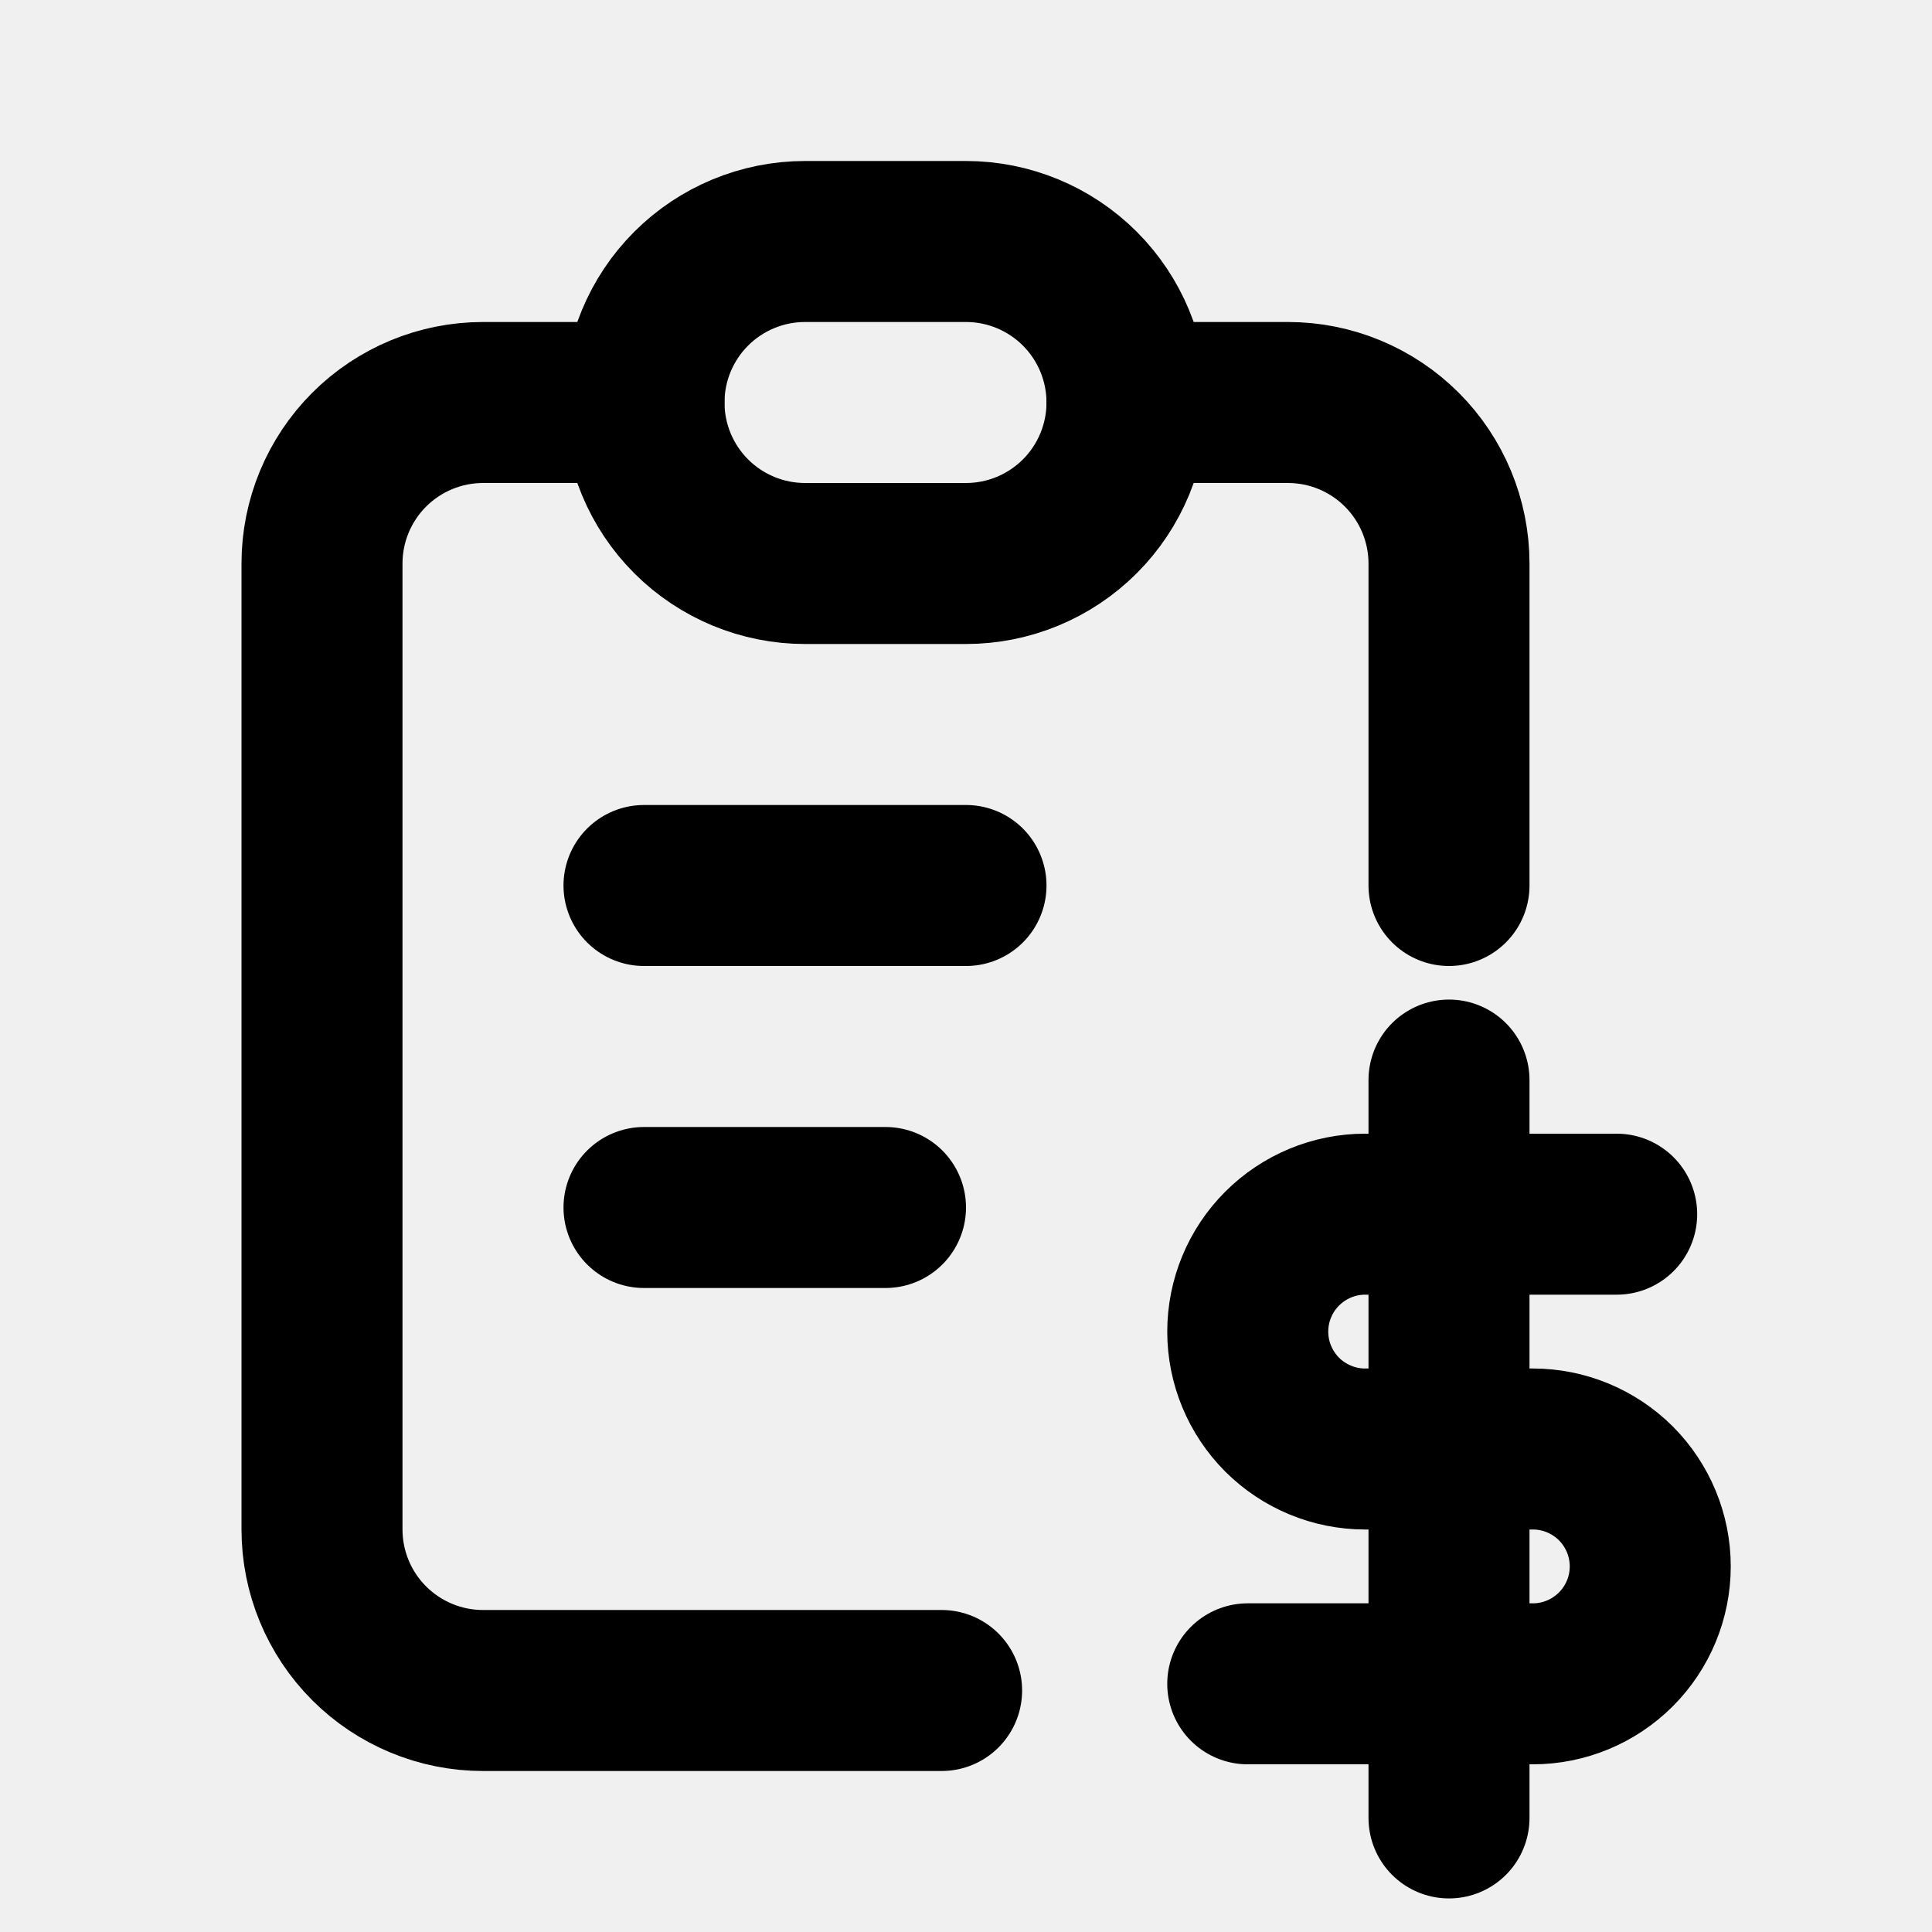
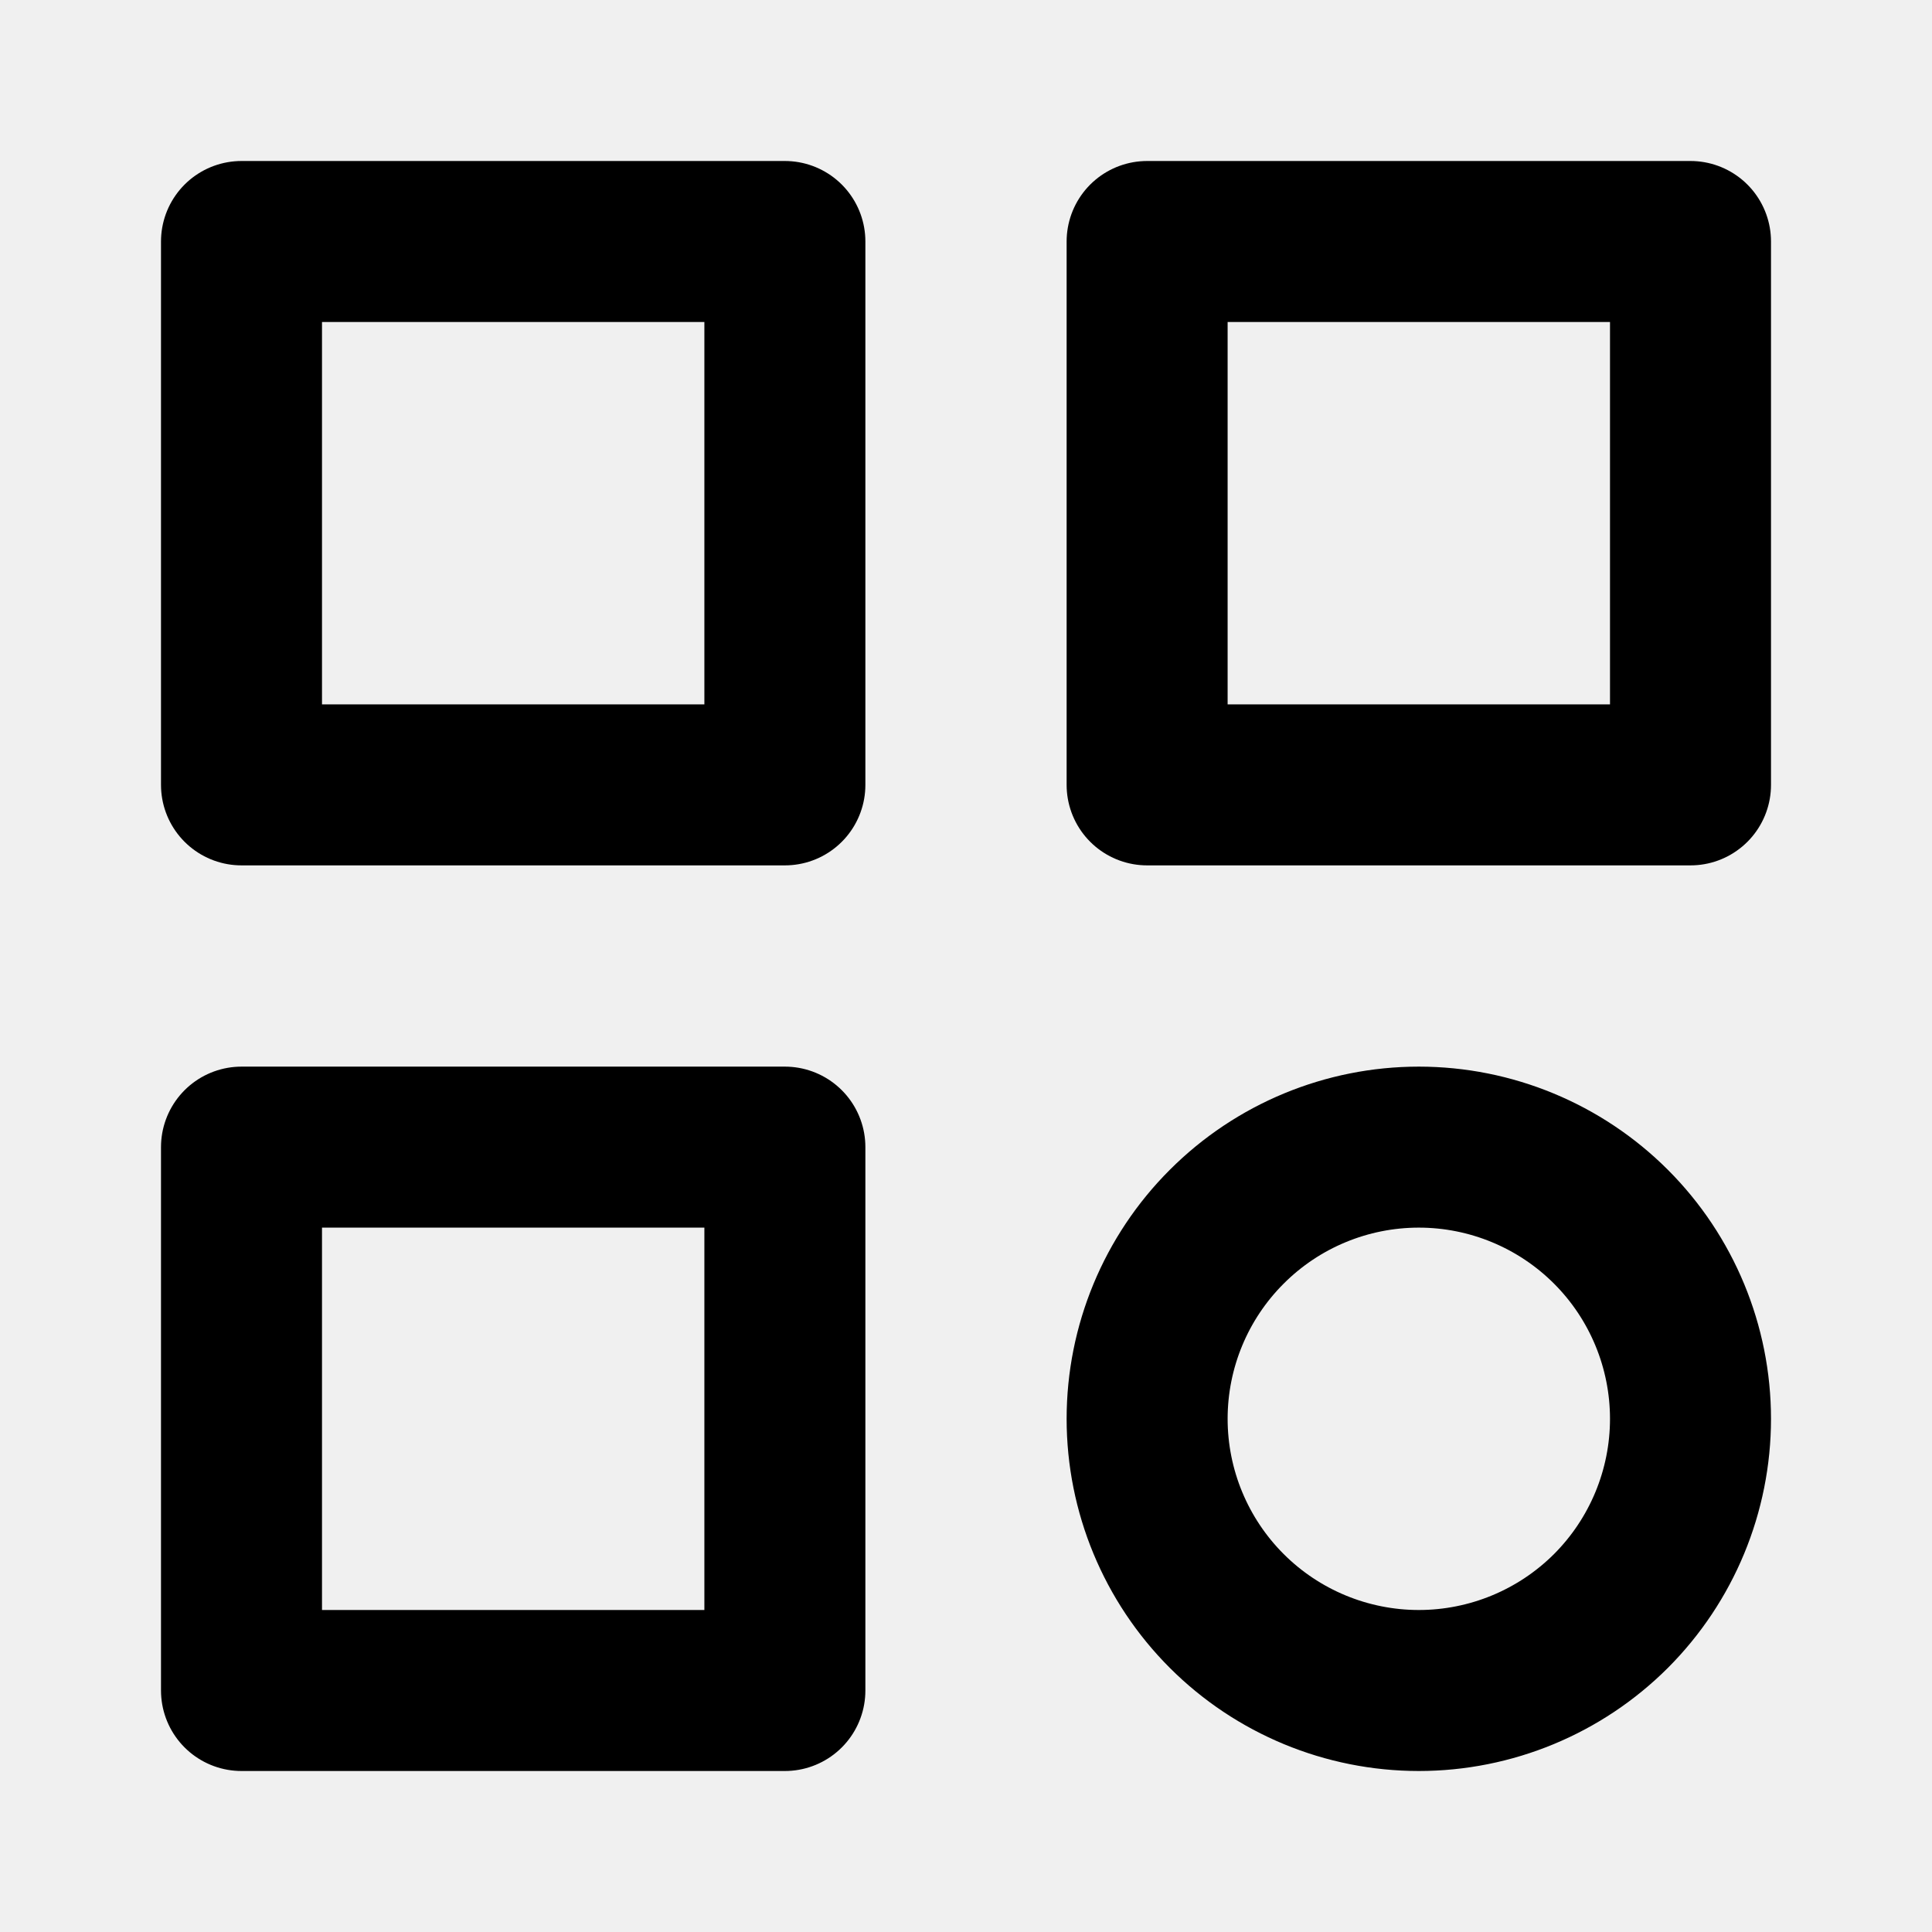
<svg xmlns="http://www.w3.org/2000/svg" width="24" height="24" viewBox="0 0 24 24" fill="none">
-   <path d="M18 13.417V22.583" stroke="black" stroke-width="2" stroke-linecap="round" stroke-linejoin="round" />
-   <path d="M20.083 15.083H16.958C16.572 15.083 16.201 15.237 15.927 15.511C15.654 15.784 15.5 16.155 15.5 16.542C15.5 16.928 15.654 17.299 15.927 17.573C16.201 17.846 16.572 18 16.958 18H19.042C19.428 18 19.799 18.154 20.073 18.427C20.346 18.701 20.5 19.072 20.5 19.458C20.5 19.845 20.346 20.216 20.073 20.489C19.799 20.763 19.428 20.917 19.042 20.917H15.5" stroke="black" stroke-width="2" stroke-linecap="round" stroke-linejoin="round" />
-   <path d="M8 5H6C5.47 5 4.961 5.211 4.586 5.586C4.211 5.961 4 6.47 4 7V19C4 19.53 4.211 20.039 4.586 20.414C4.961 20.789 5.47 21 6 21H11.697M18 11V7C18 6.47 17.789 5.961 17.414 5.586C17.039 5.211 16.53 5 16 5H14" stroke="black" stroke-width="2" stroke-linecap="round" stroke-linejoin="round" />
-   <path d="M8 11H12M8 15H11M8 5C8 4.47 8.211 3.961 8.586 3.586C8.961 3.211 9.47 3 10 3H12C12.53 3 13.039 3.211 13.414 3.586C13.789 3.961 14 4.47 14 5C14 5.53 13.789 6.039 13.414 6.414C13.039 6.789 12.53 7 12 7H10C9.47 7 8.961 6.789 8.586 6.414C8.211 6.039 8 5.53 8 5Z" stroke="black" stroke-width="2" stroke-linecap="round" stroke-linejoin="round" />
-   <defs>
-     <clipPath id="clip0_728_2068">
-       <rect width="10" height="10" fill="white" transform="translate(13 13)" />
-     </clipPath>
-   </defs>
+   <path d="M3 3H9.75V9.75H3V3ZM14.25 3H21V9.75H14.25V3ZM3 14.25H9.75V21H3V14.25ZM14.25 17.625C14.25 18.52 14.606 19.379 15.239 20.012C15.871 20.644 16.73 21 17.625 21C18.52 21 19.379 20.644 20.012 20.012C20.644 19.379 21 18.52 21 17.625C21 16.73 20.644 15.871 20.012 15.239C19.379 14.606 18.52 14.25 17.625 14.25C16.73 14.25 15.871 14.606 15.239 15.239C14.606 15.871 14.25 16.73 14.25 17.625Z" stroke="black" stroke-width="2" stroke-linecap="round" stroke-linejoin="round" />
</svg>
